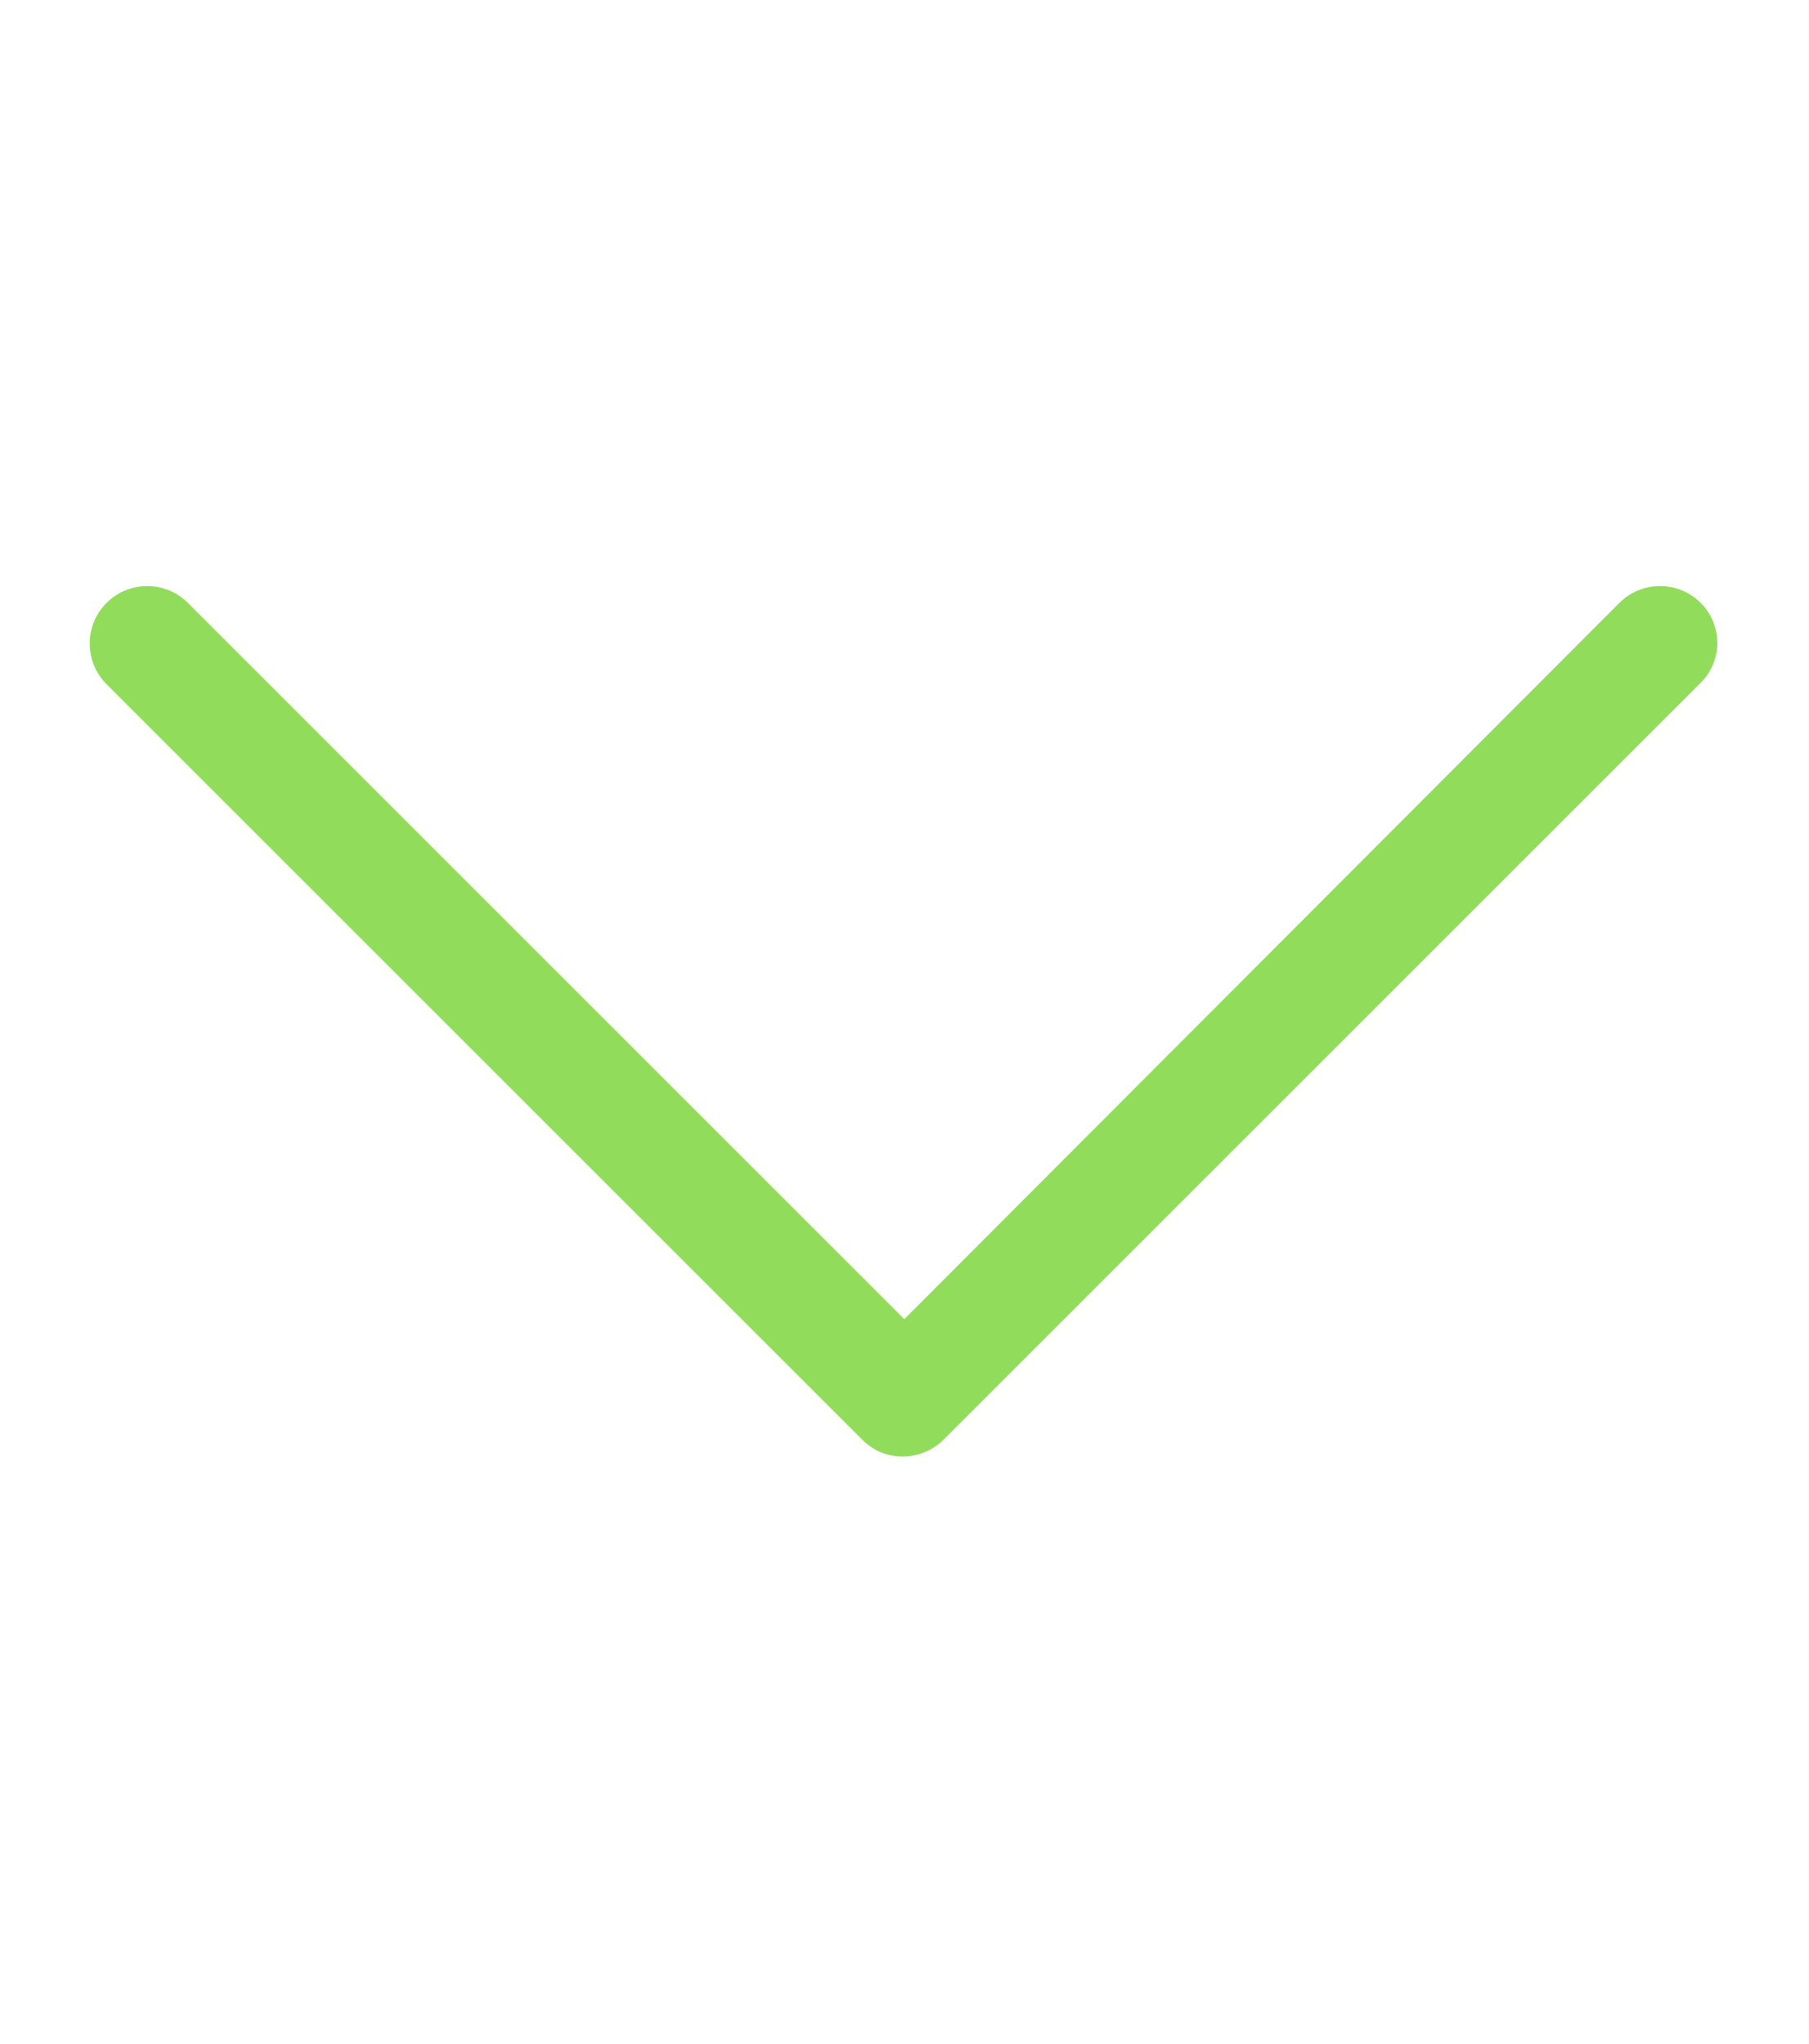
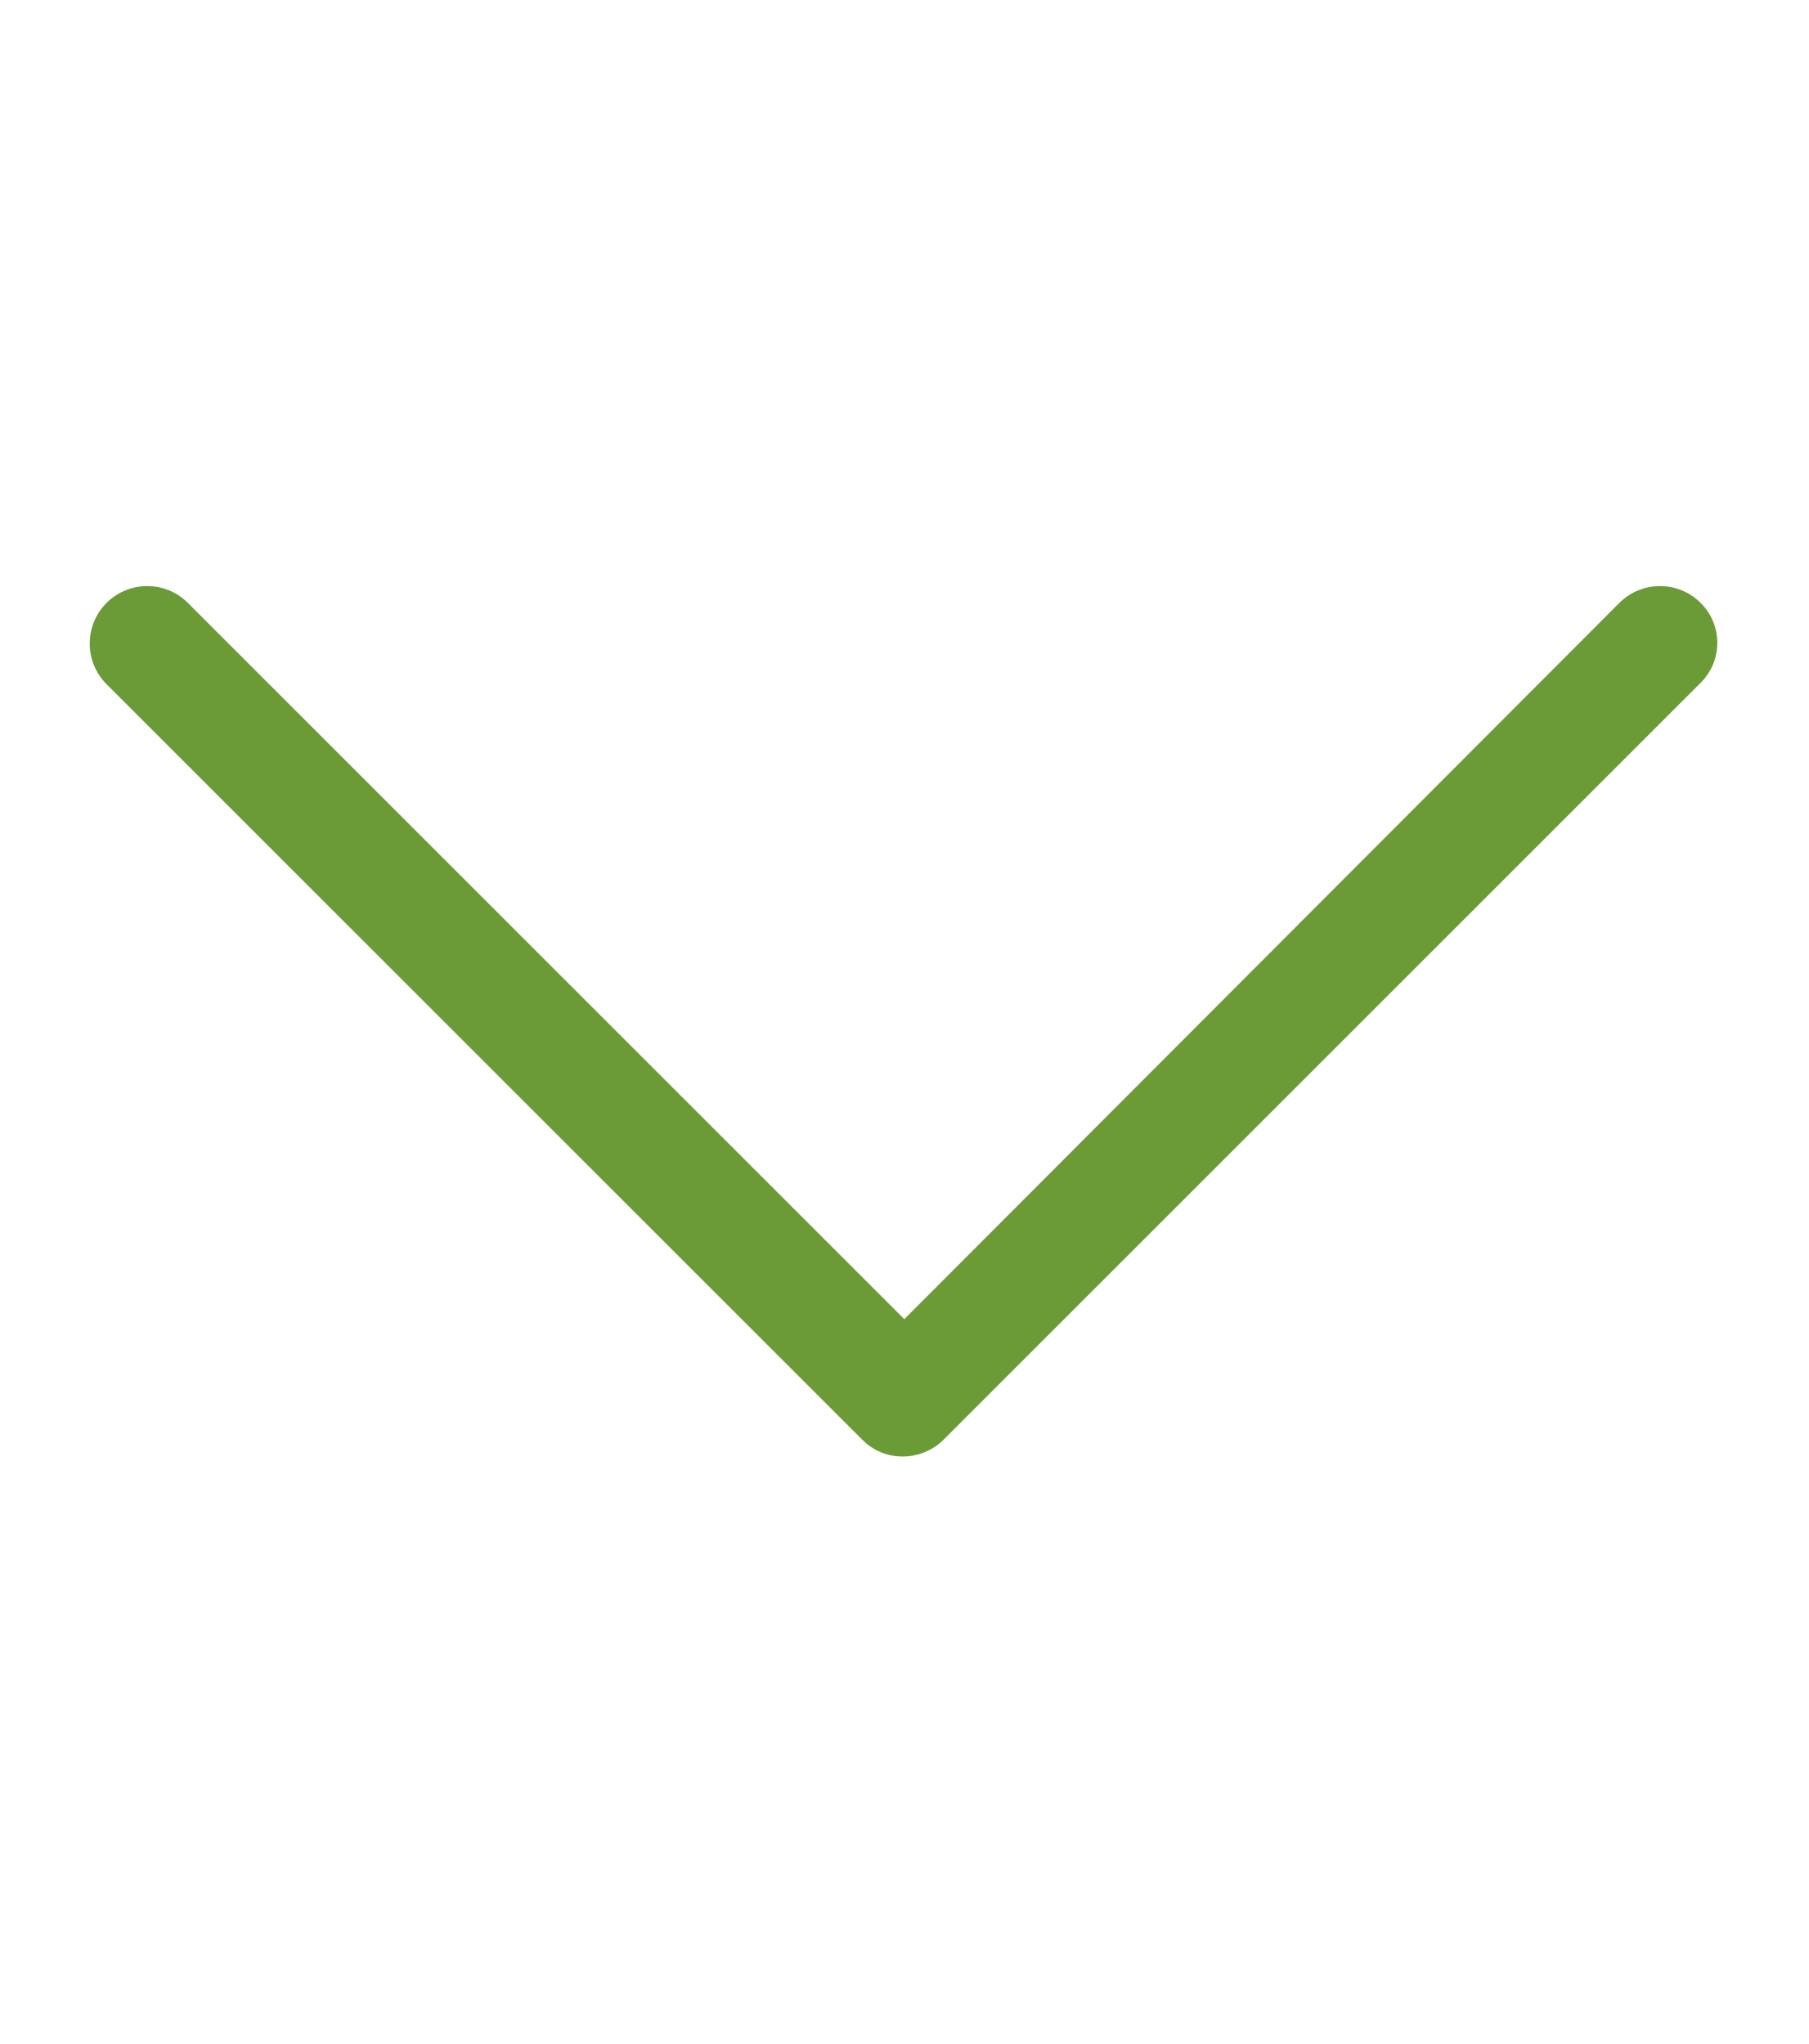
<svg xmlns="http://www.w3.org/2000/svg" version="1.1" viewBox="0 0 129 129" enable-background="new 0 0 129 129" width="11.5px" height="13px">
  <g>
-     <path d="m121.3,34.6c-1.6-1.6-4.2-1.6-5.8,0l-51,51.1-51.1-51.1c-1.6-1.6-4.2-1.6-5.8,0-1.6,1.6-1.6,4.2 0,5.8l53.9,53.9c0.8,0.8 1.8,1.2 2.9,1.2 1,0 2.1-0.4 2.9-1.2l53.9-53.9c1.7-1.6 1.7-4.2 0.1-5.8z" fill="#91DC5A" />
+     <path d="m121.3,34.6c-1.6-1.6-4.2-1.6-5.8,0l-51,51.1-51.1-51.1c-1.6-1.6-4.2-1.6-5.8,0-1.6,1.6-1.6,4.2 0,5.8l53.9,53.9c0.8,0.8 1.8,1.2 2.9,1.2 1,0 2.1-0.4 2.9-1.2l53.9-53.9c1.7-1.6 1.7-4.2 0.1-5.8z" fill="#6B9B37" />
  </g>
</svg>
